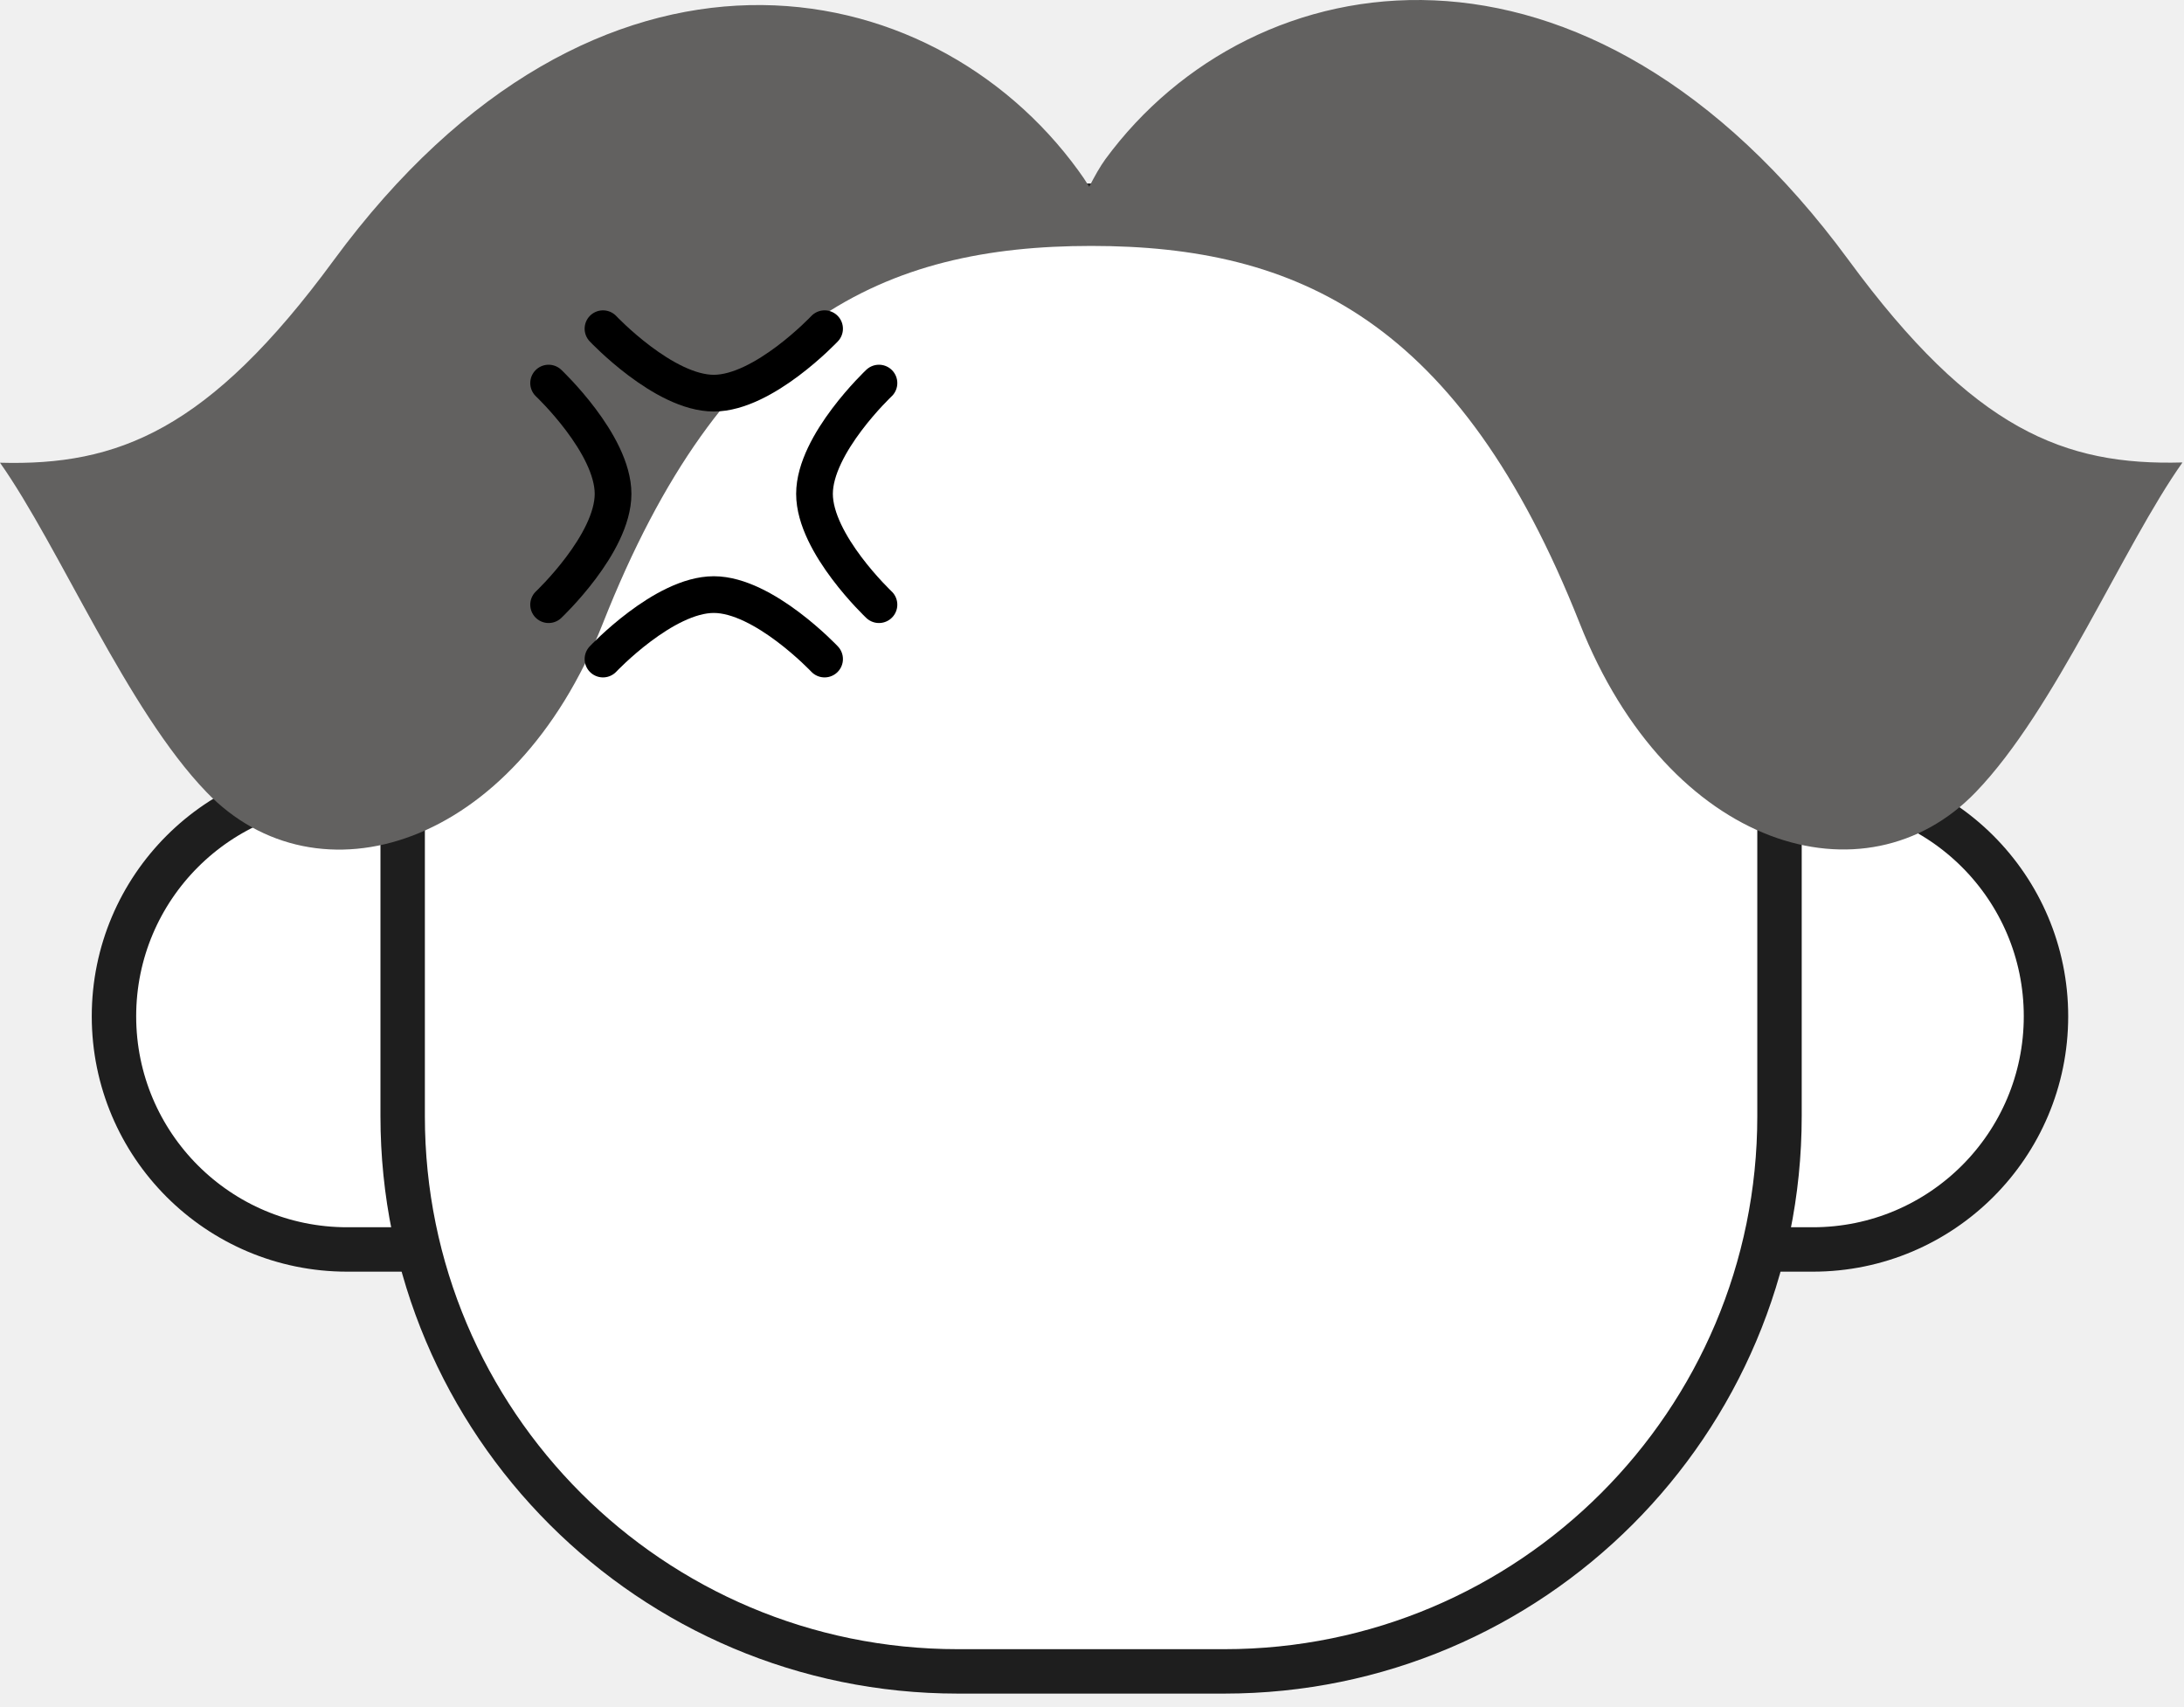
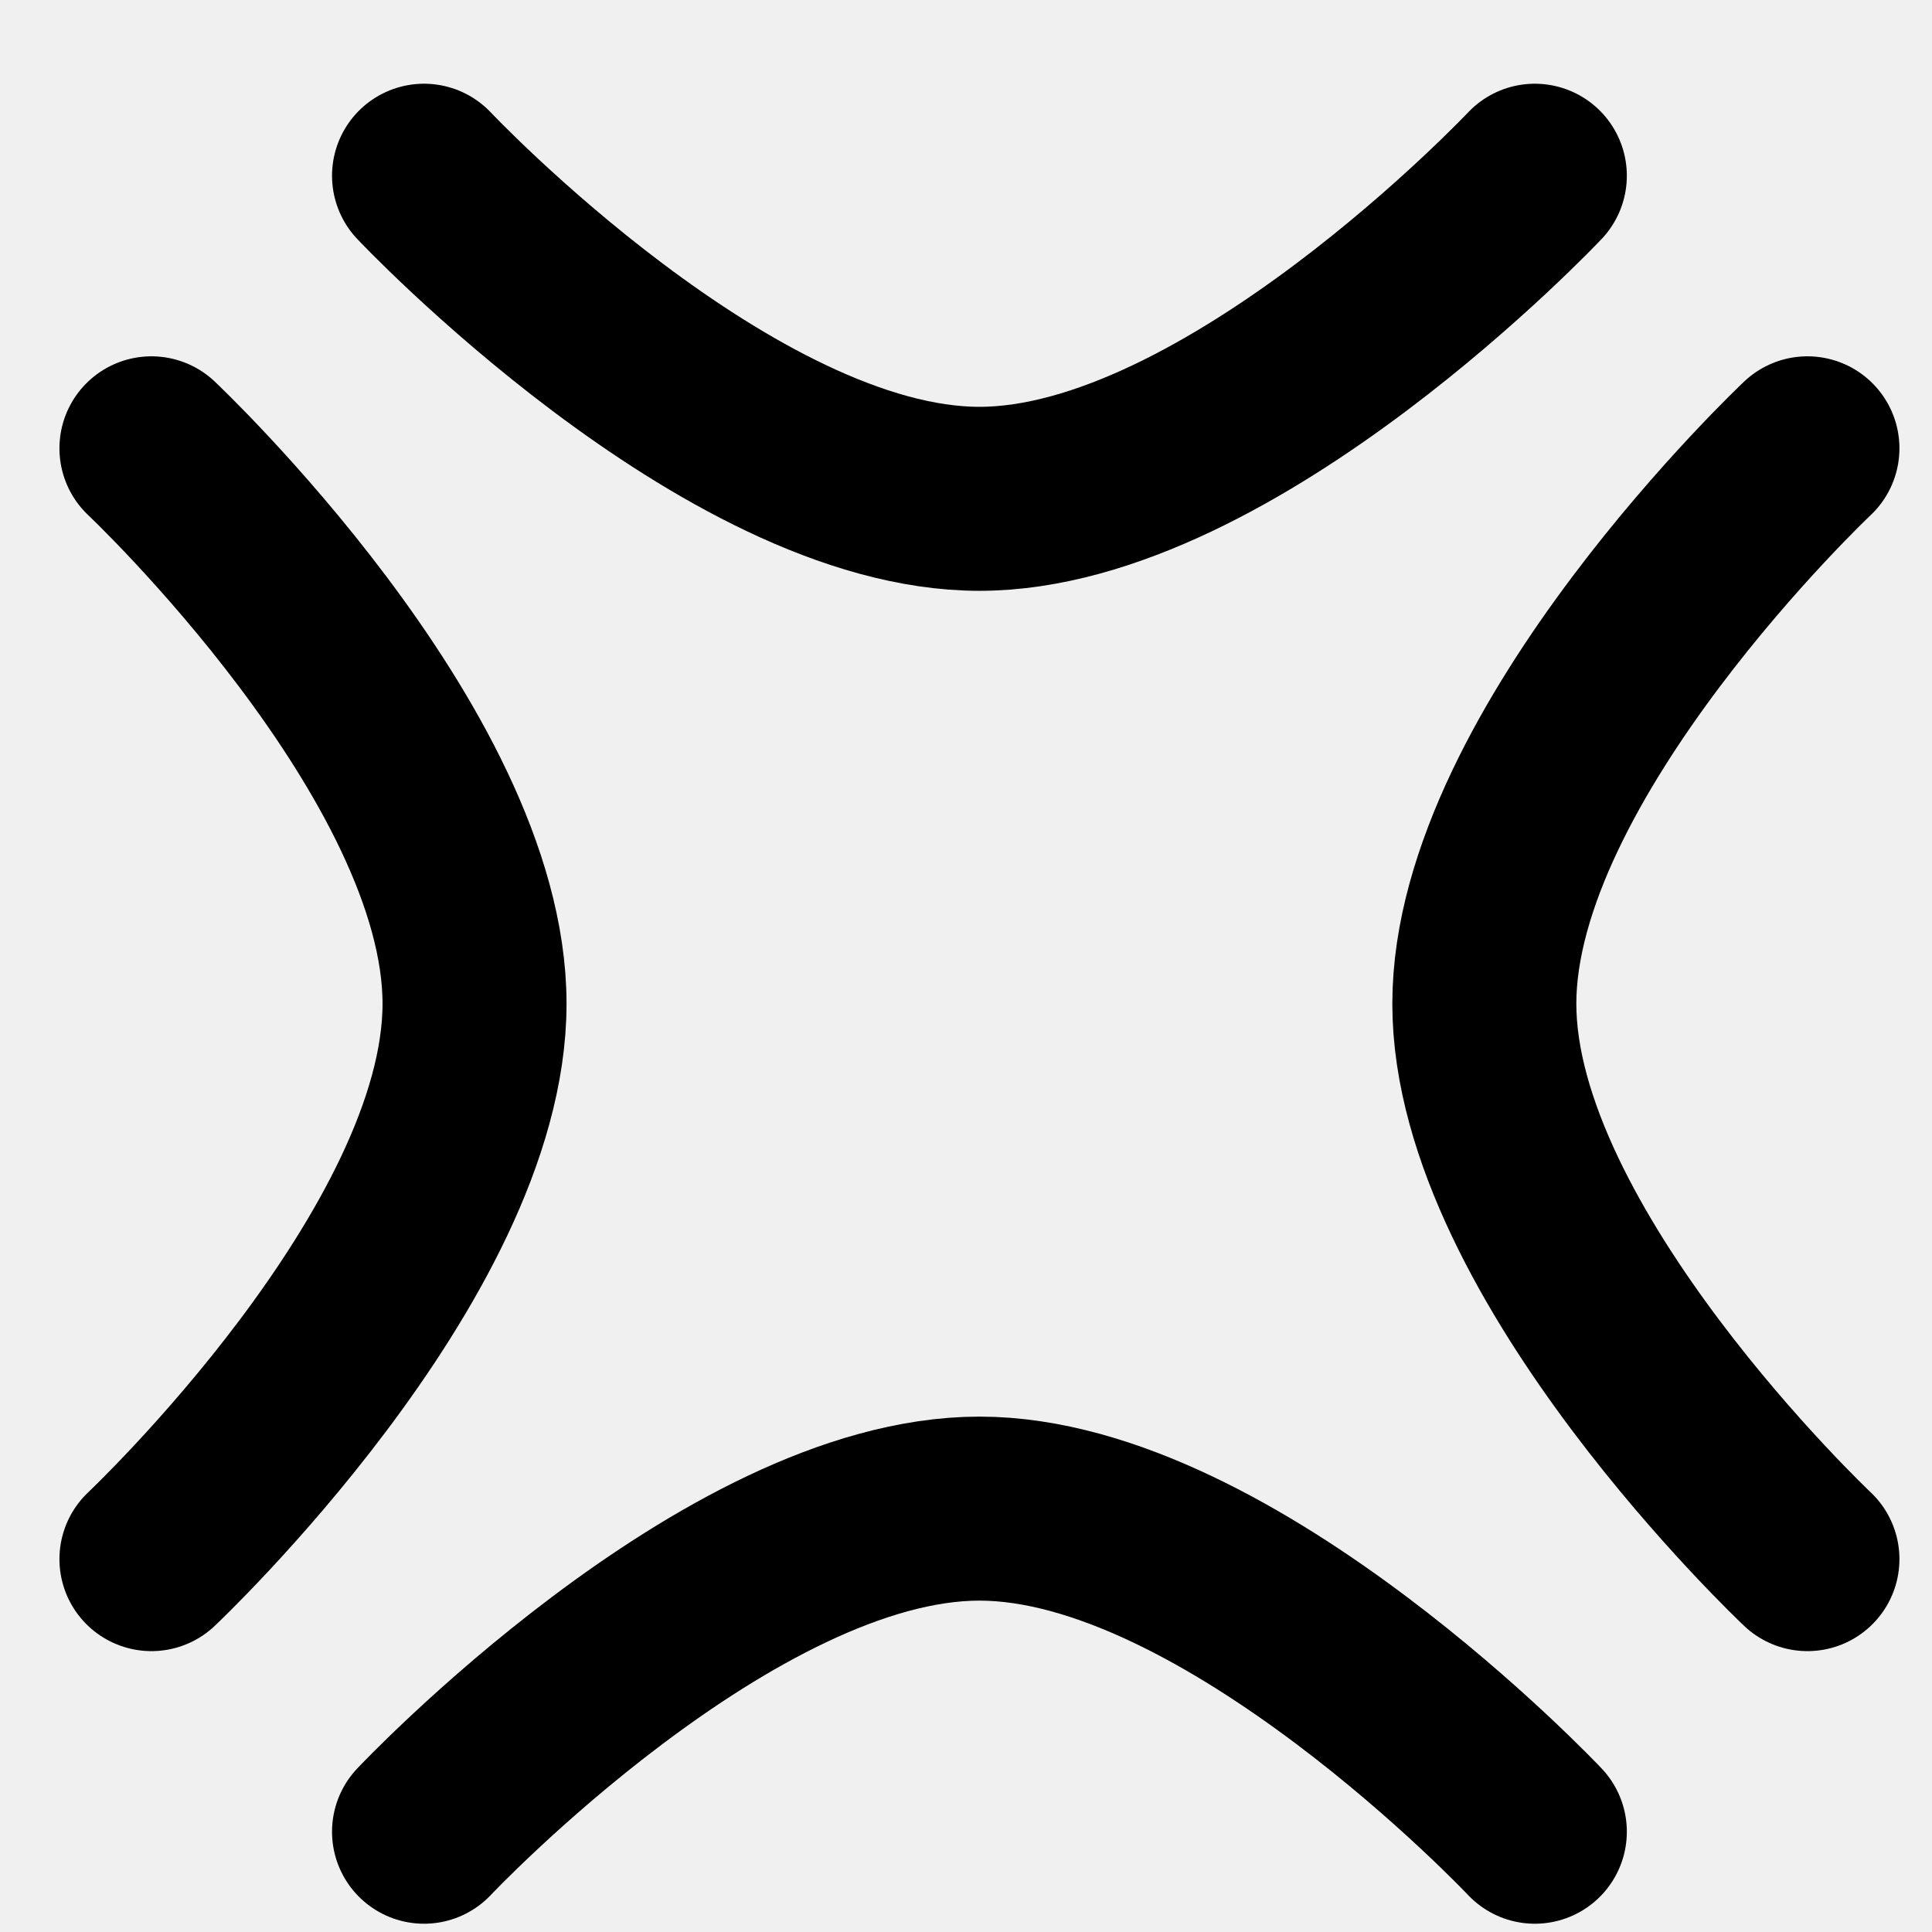
- <svg xmlns="http://www.w3.org/2000/svg" width="119" height="93" viewBox="0 0 119 93" fill="none">
-   <rect x="6.21" y="42.67" width="105.27" height="25.41" rx="12.705" fill="white" stroke="#1E1E1E" stroke-width="2.42" />
-   <rect x="21.94" y="11.21" width="75.02" height="79.86" rx="30.25" fill="white" stroke="#1E1E1E" stroke-width="2.42" />
-   <path d="M100.725 14.171C86.446 -5.262 68.294 -2.299 60.231 8.672C59.941 9.072 59.638 9.609 59.349 10.174C59.156 9.857 58.949 9.554 58.756 9.292C50.734 -1.761 32.514 -5.317 18.18 14.185C11.371 23.461 6.409 25.391 0 25.212C3.239 29.801 6.919 38.677 11.261 43.17C17.27 49.4 27.979 46.299 32.844 33.977C39.364 17.452 48.212 13.4 59.459 13.4C70.706 13.4 79.54 17.452 86.074 33.964C90.939 46.285 101.648 49.4 107.657 43.157C111.999 38.65 115.679 29.774 118.918 25.198C112.495 25.377 107.533 23.447 100.725 14.171Z" fill="#626160" />
-   <path d="M29.892 20.873C29.892 20.873 33.404 24.183 33.404 26.91C33.404 29.637 29.892 32.947 29.892 32.947" stroke="black" stroke-width="2" stroke-linecap="round" />
-   <path d="M47.892 20.873C47.892 20.873 44.38 24.183 44.38 26.91C44.38 29.637 47.892 32.947 47.892 32.947" stroke="black" stroke-width="2" stroke-linecap="round" />
-   <path d="M44.929 17.91C44.929 17.91 41.62 21.422 38.892 21.422C36.165 21.422 32.855 17.91 32.855 17.91" stroke="black" stroke-width="2" stroke-linecap="round" />
-   <path d="M44.929 35.91C44.929 35.91 41.62 32.398 38.892 32.398C36.165 32.398 32.855 35.91 32.855 35.91" stroke="black" stroke-width="2" stroke-linecap="round" />
+ <svg xmlns="http://www.w3.org/2000/svg" width="21" height="21" viewBox="0 0 21 21" fill="none">
+   <path d="M1.646 4.873C1.646 4.873 5.158 8.183 5.158 10.91C5.158 13.637 1.646 16.947 1.646 16.947" stroke="black" stroke-width="2" stroke-linecap="round" />
+   <path d="M19.646 4.873C19.646 4.873 16.134 8.183 16.134 10.91C16.134 13.637 19.646 16.947 19.646 16.947" stroke="black" stroke-width="2" stroke-linecap="round" />
+   <path d="M16.683 1.91C16.683 1.91 13.373 5.422 10.646 5.422C7.919 5.422 4.609 1.91 4.609 1.91" stroke="black" stroke-width="2" stroke-linecap="round" />
+   <path d="M16.683 19.91C16.683 19.91 13.373 16.398 10.646 16.398C7.919 16.398 4.609 19.91 4.609 19.91" stroke="black" stroke-width="2" stroke-linecap="round" />
</svg>
